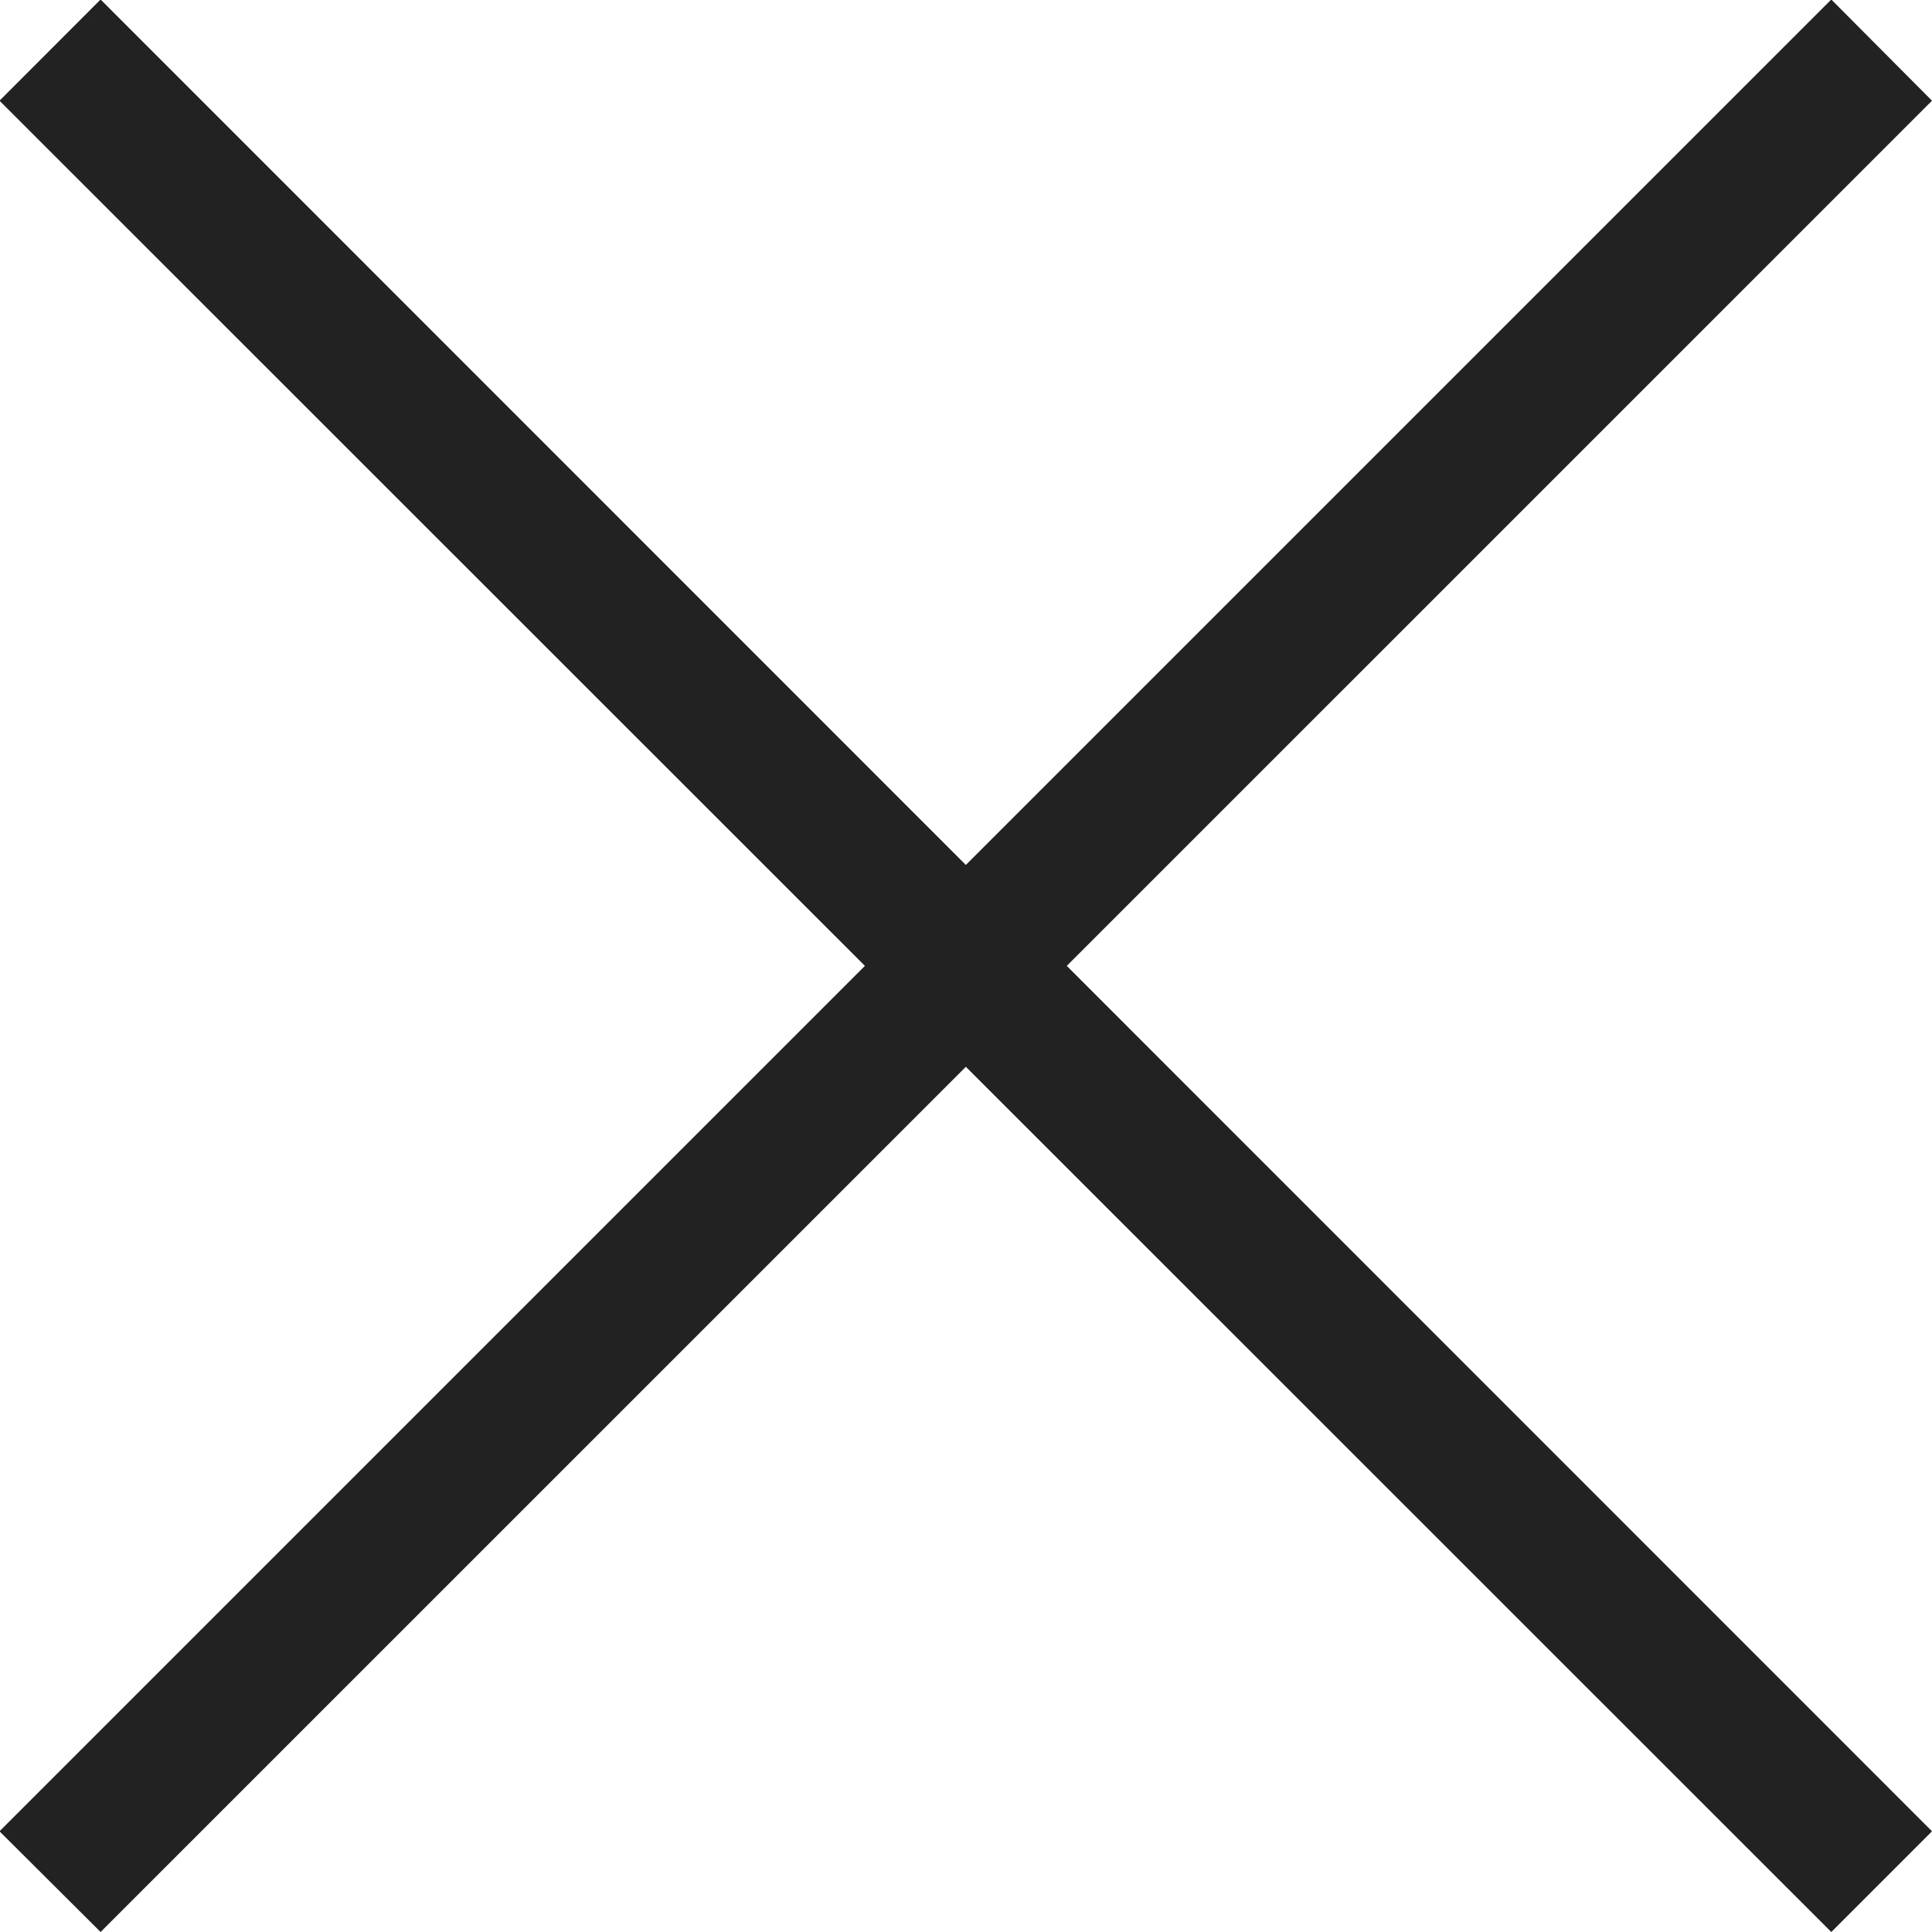
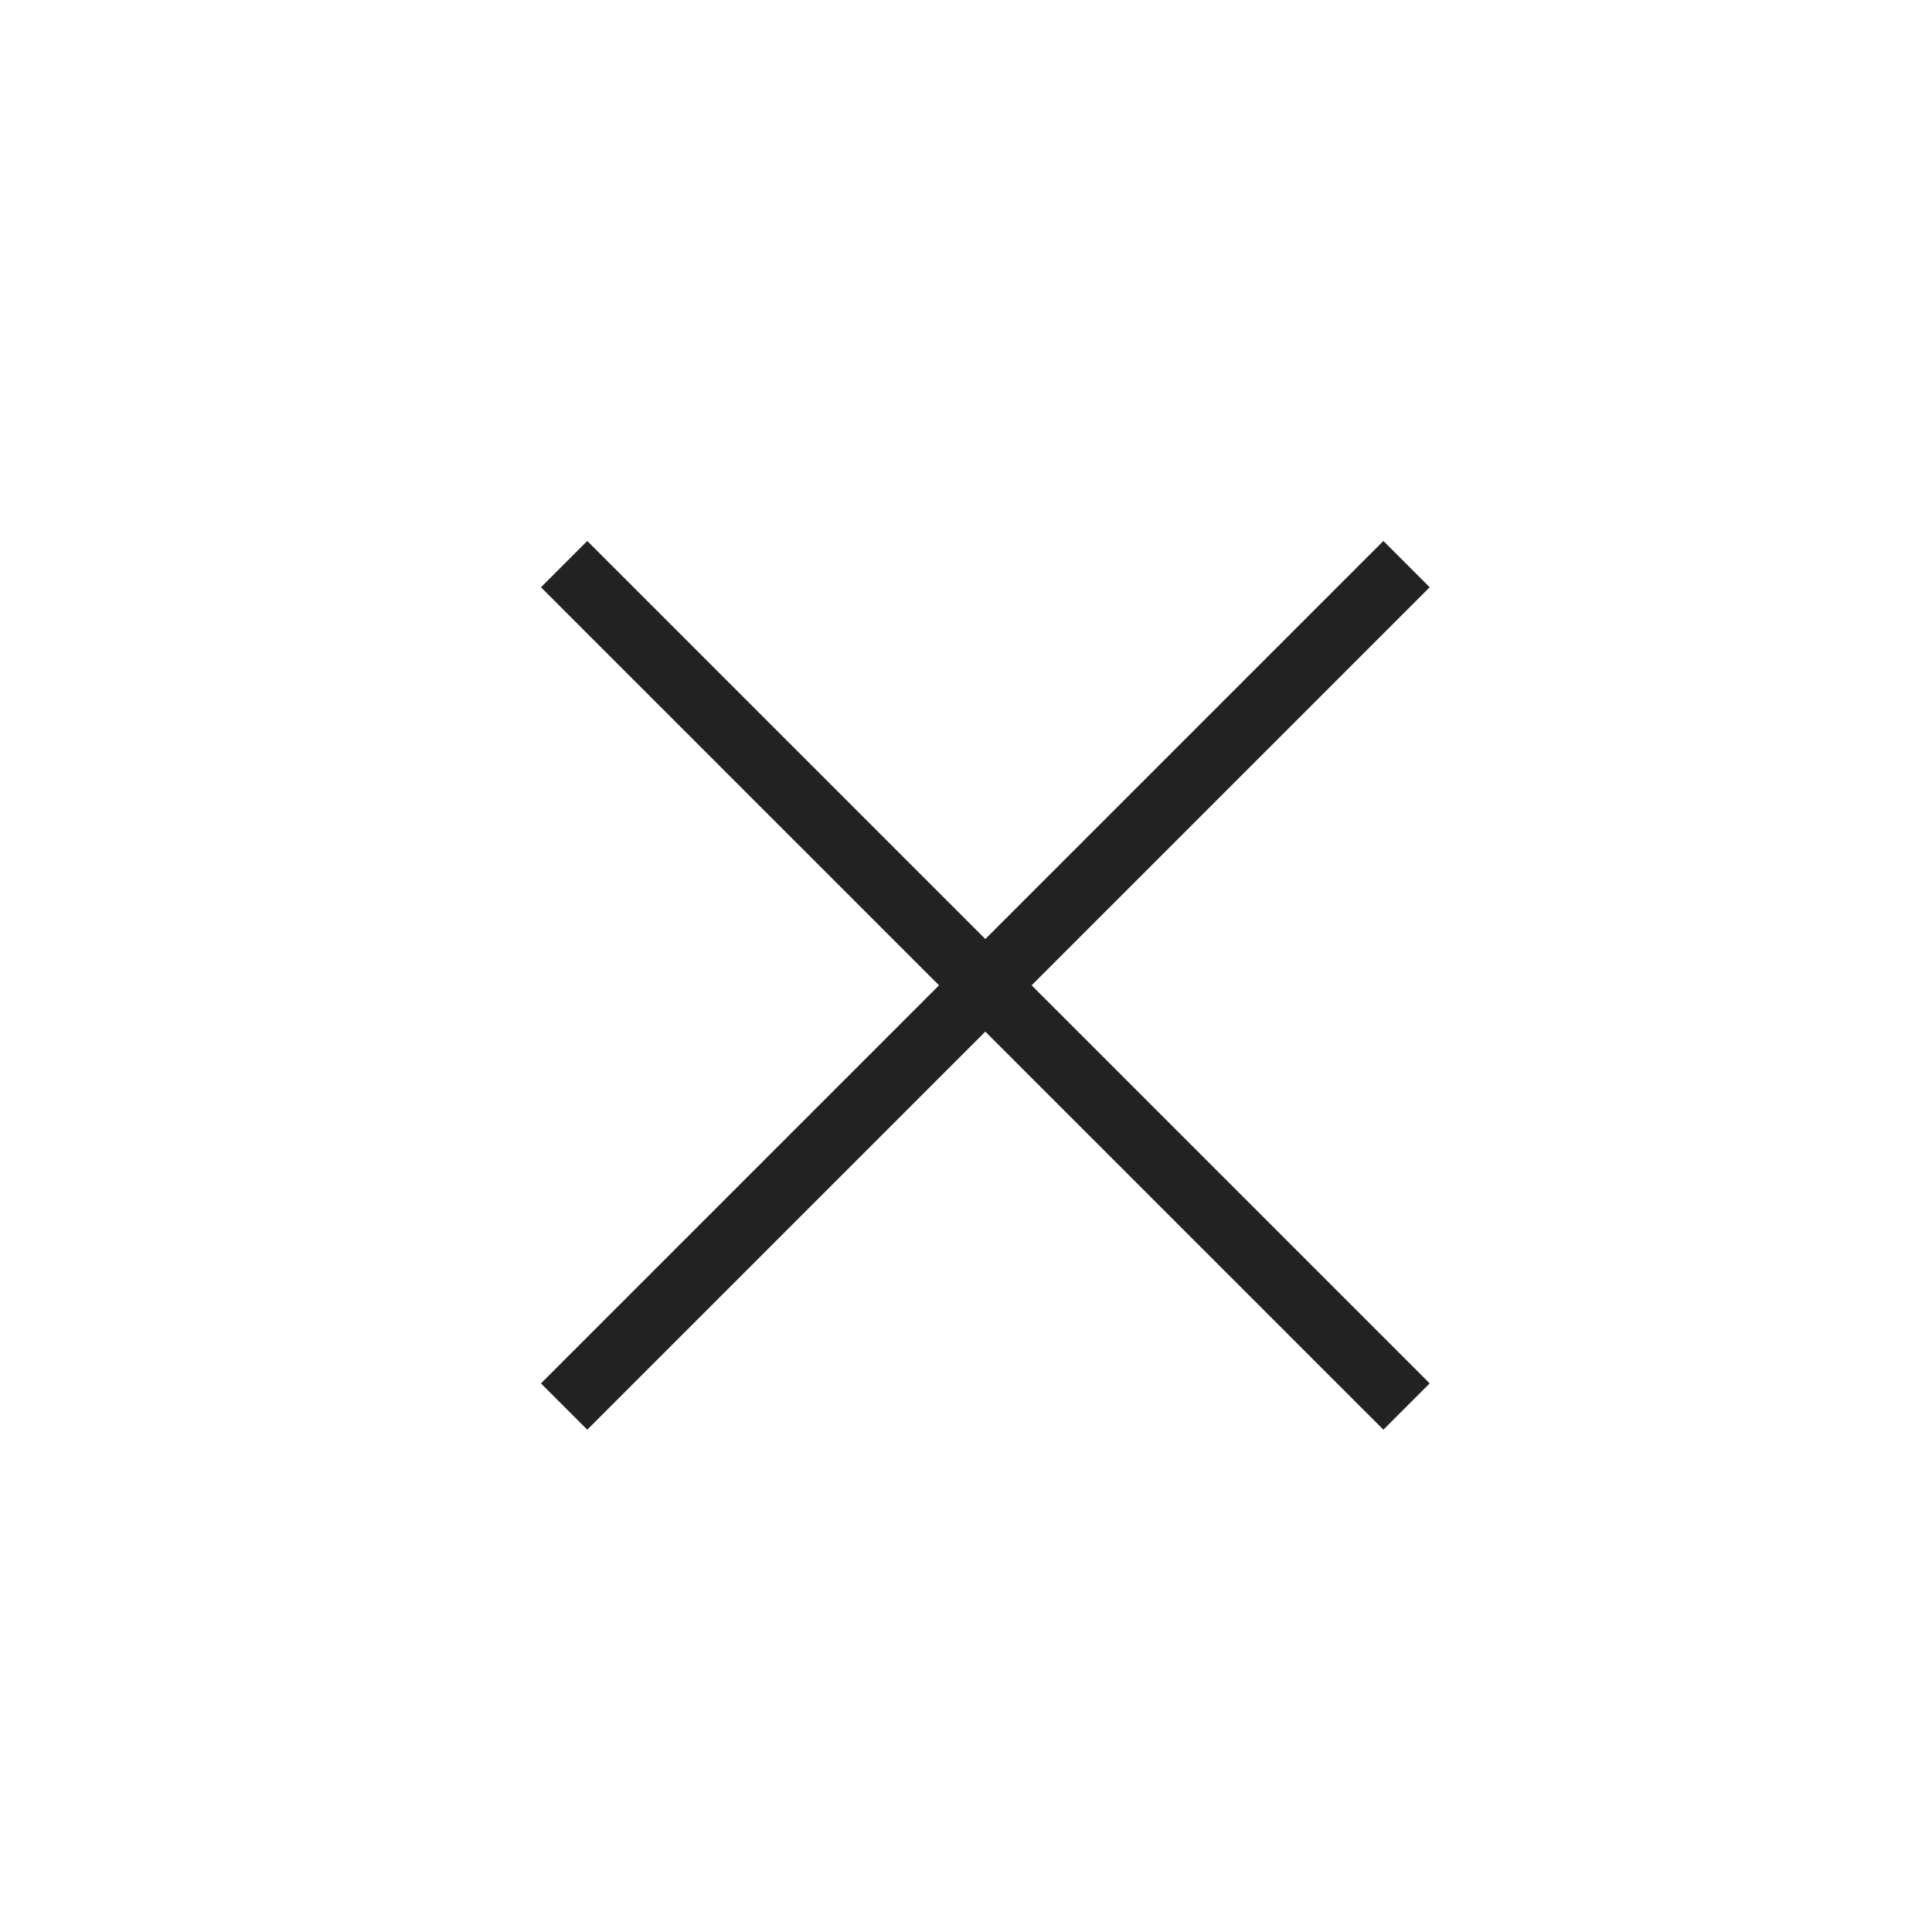
- <svg xmlns="http://www.w3.org/2000/svg" width="15.596" height="15.596">
-   <g fill="#222" fill-rule="evenodd">
-     <path d="M-.004 14.783 14.783-.004l.813.817L.812 15.596Z" />
-     <path d="m.812-.004 14.784 14.787-.813.813L-.004.813Z" />
+ <svg xmlns="http://www.w3.org/2000/svg" width="28" height="28" viewBox="0 0 28 28" fill="none">
+   <mask id="mask0_2960_850" style="mask-type:alpha" maskUnits="userSpaceOnUse" x="-11" y="-11" width="50" height="50">
+     <rect x="-11" y="-11" width="50" height="50" fill="#BD1ECC" />
+   </mask>
+   <g mask="url(#mask0_2960_850)">
+     <path fill-rule="evenodd" clip-rule="evenodd" d="M7.84 20.049L20.049 7.84L20.72 8.511L8.511 20.72L7.84 20.049Z" fill="#222222" />
+     <path fill-rule="evenodd" clip-rule="evenodd" d="M8.511 7.84L20.72 20.049L20.049 20.72L7.84 8.511L8.511 7.84Z" fill="#222222" />
  </g>
</svg>
